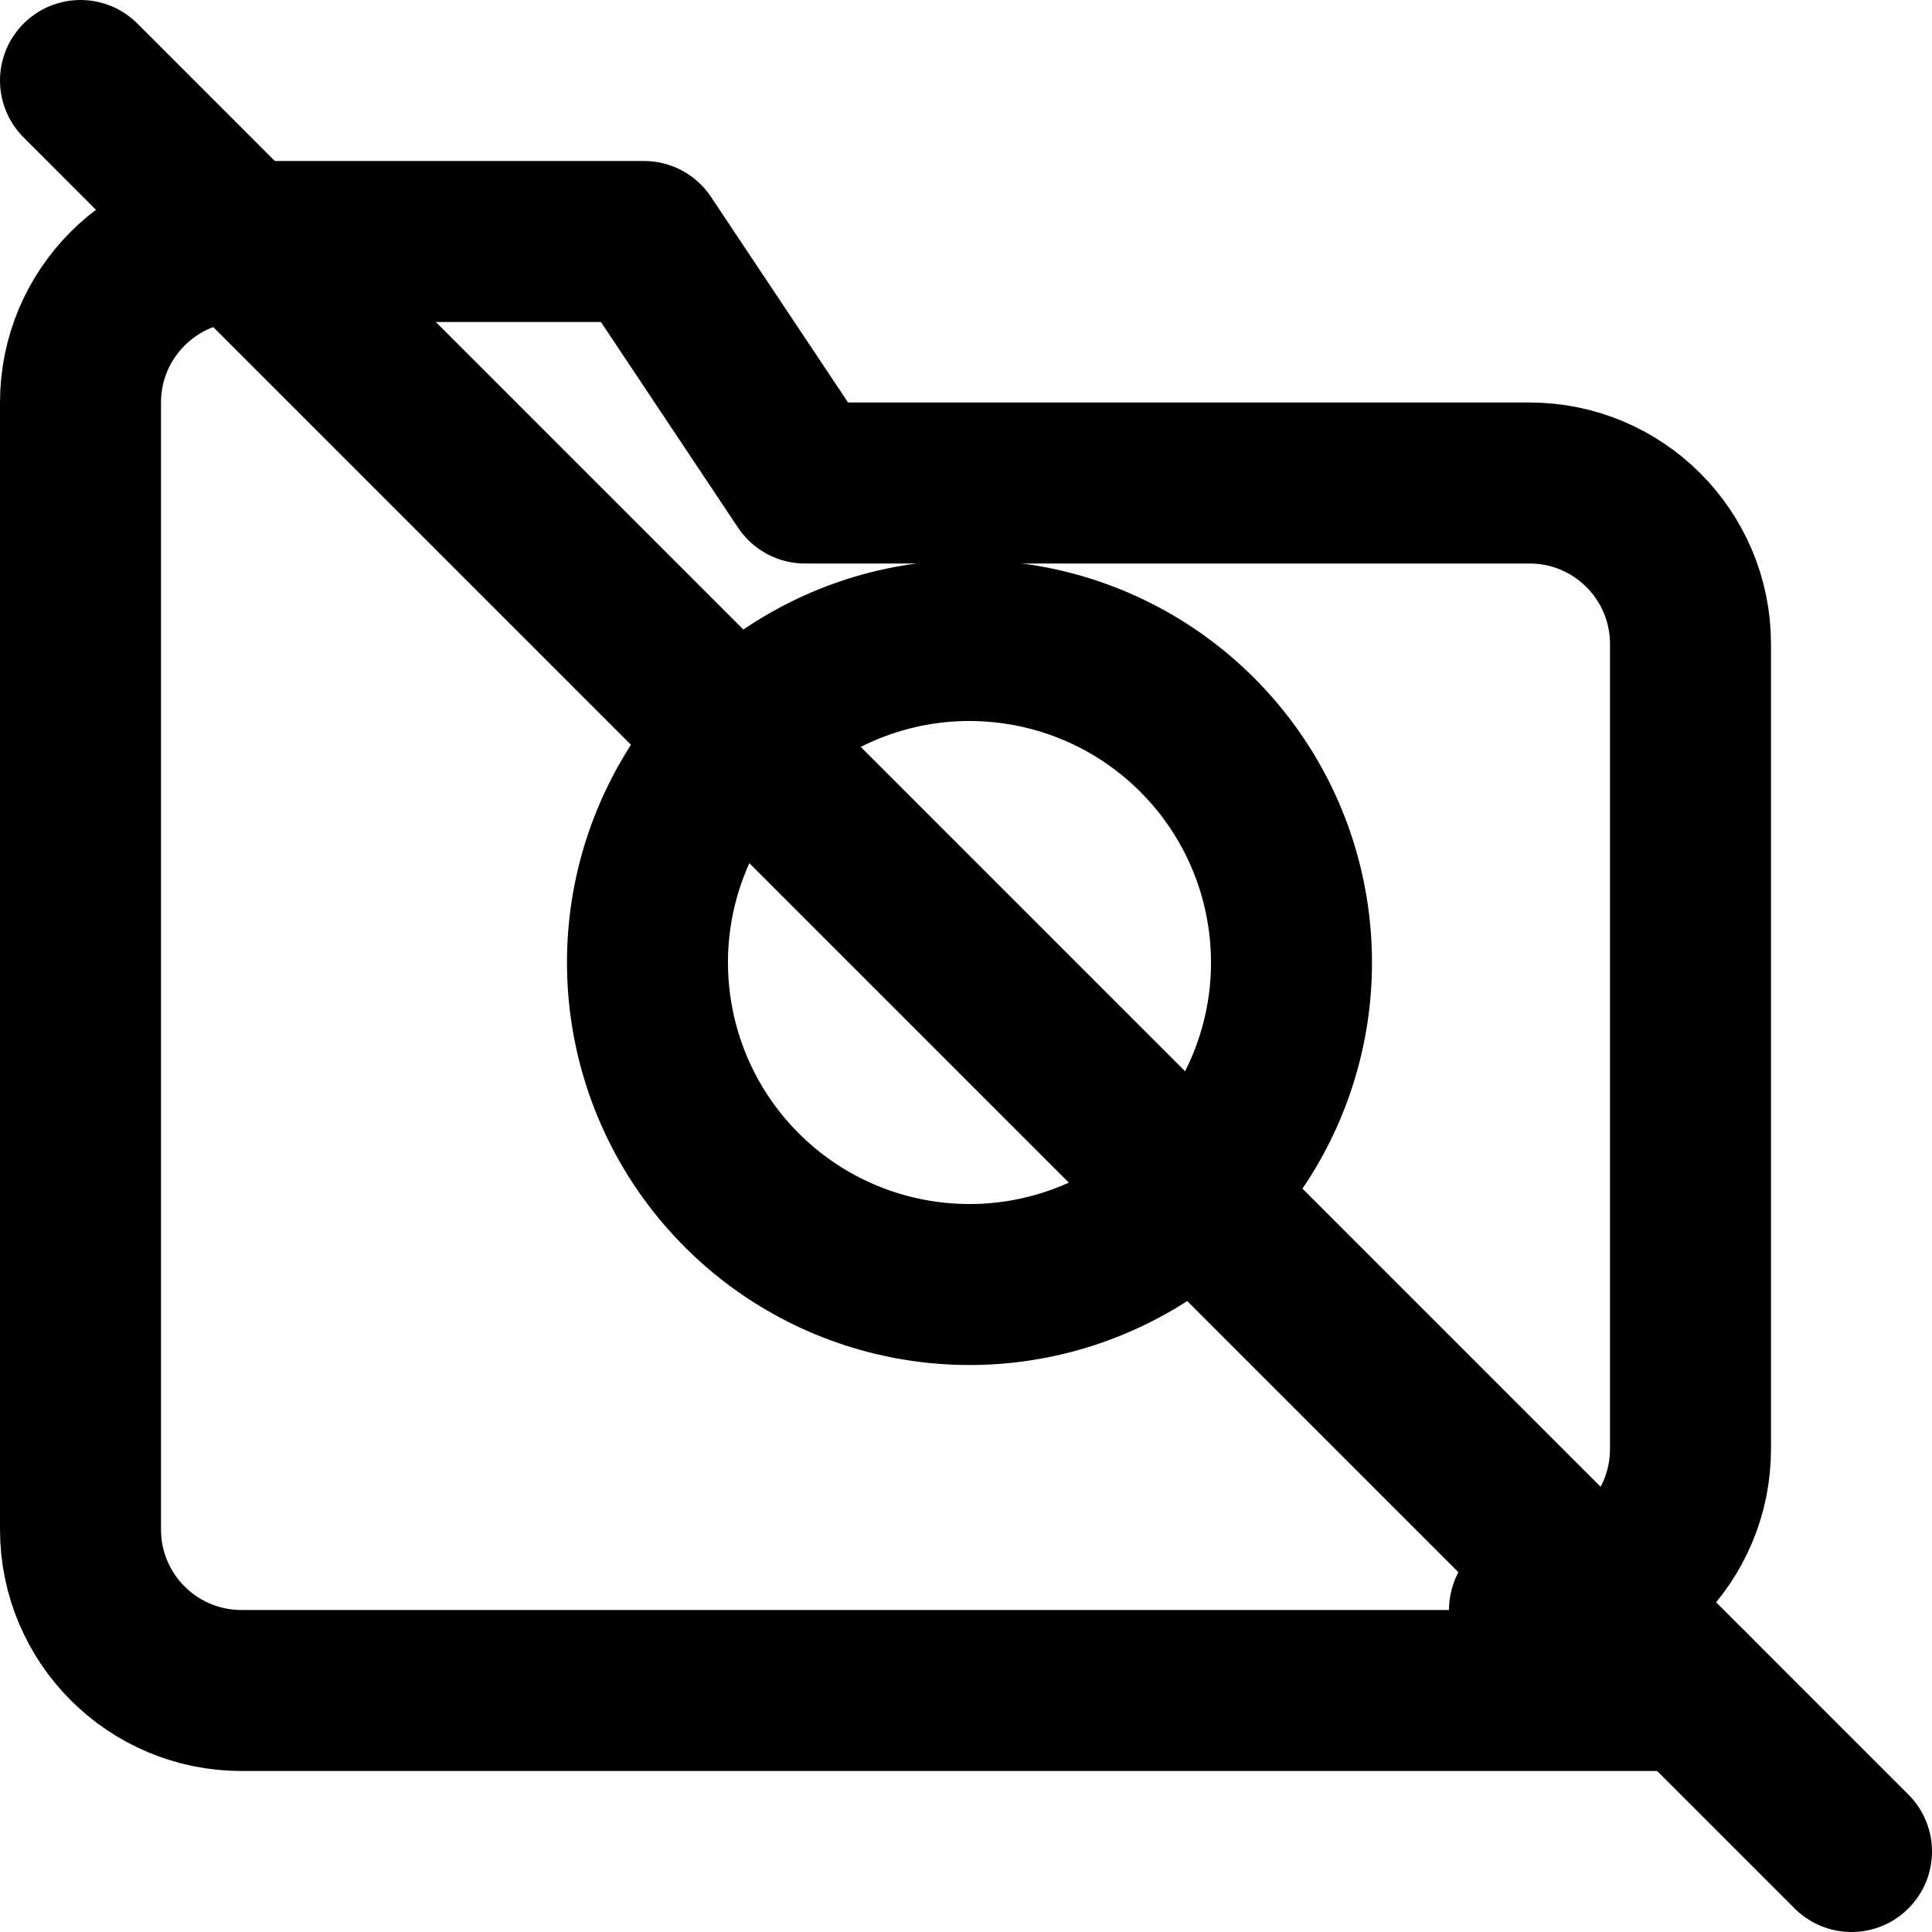
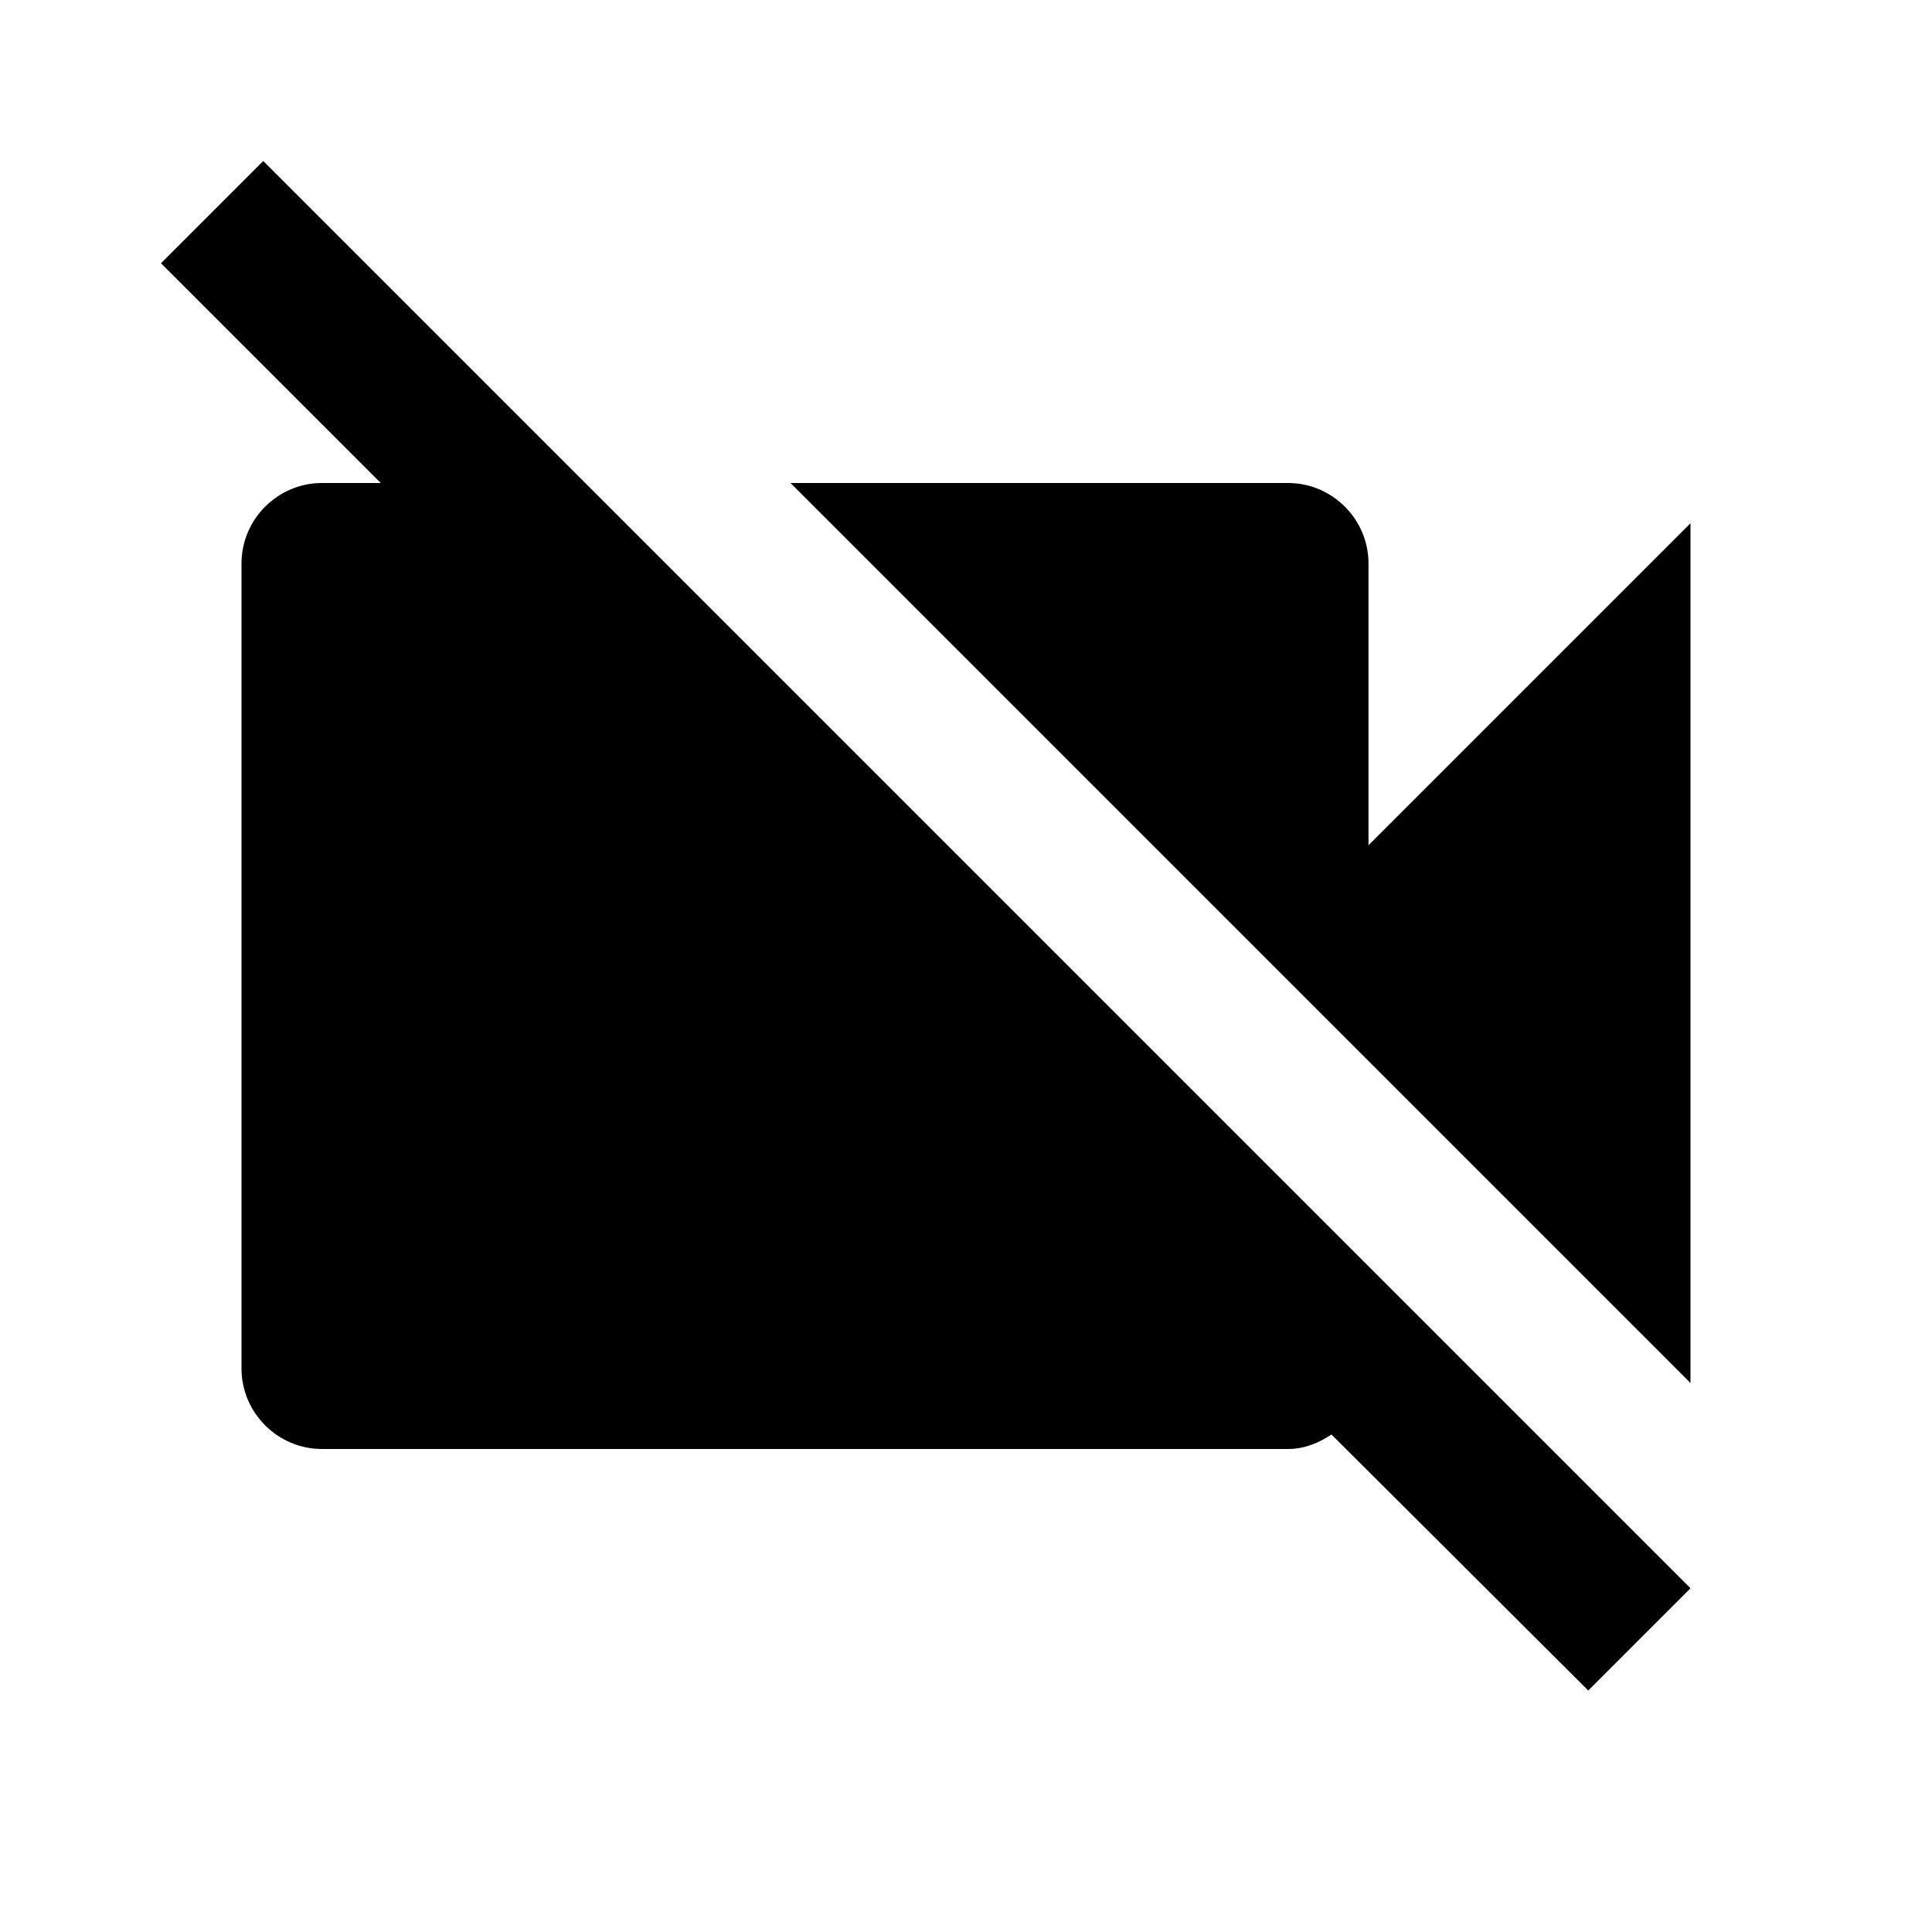
- <svg xmlns="http://www.w3.org/2000/svg" width="24" height="24" viewBox="0 0 24 24" fill="none" stroke="currentColor" stroke-width="2" stroke-linecap="round" stroke-linejoin="round">
-   <path d="M16 11.37A4 4 0 1 1 12.63 8 4 4 0 0 1 16 11.37z" />
-   <line x1="1" y1="1" x2="23" y2="23" />
-   <path d="M21 21H3a2 2 0 0 1-2-2V5a2 2 0 0 1 2-2h5l2 3h9a2 2 0 0 1 2 2v10a2 2 0 0 1-2 2z" />
+ <svg xmlns="http://www.w3.org/2000/svg" viewBox="0 0 24 24" fill="currentColor">
+   <path d="M21 6.5l-4 4V7c0-.55-.45-1-1-1H9.82L21 17.18V6.5zM3.27 2L2 3.27 4.73 6H4c-.55 0-1 .45-1 1v10c0 .55.45 1 1 1h12c.21 0 .39-.08.54-.18L19.73 21 21 19.73 3.27 2z" />
</svg>
